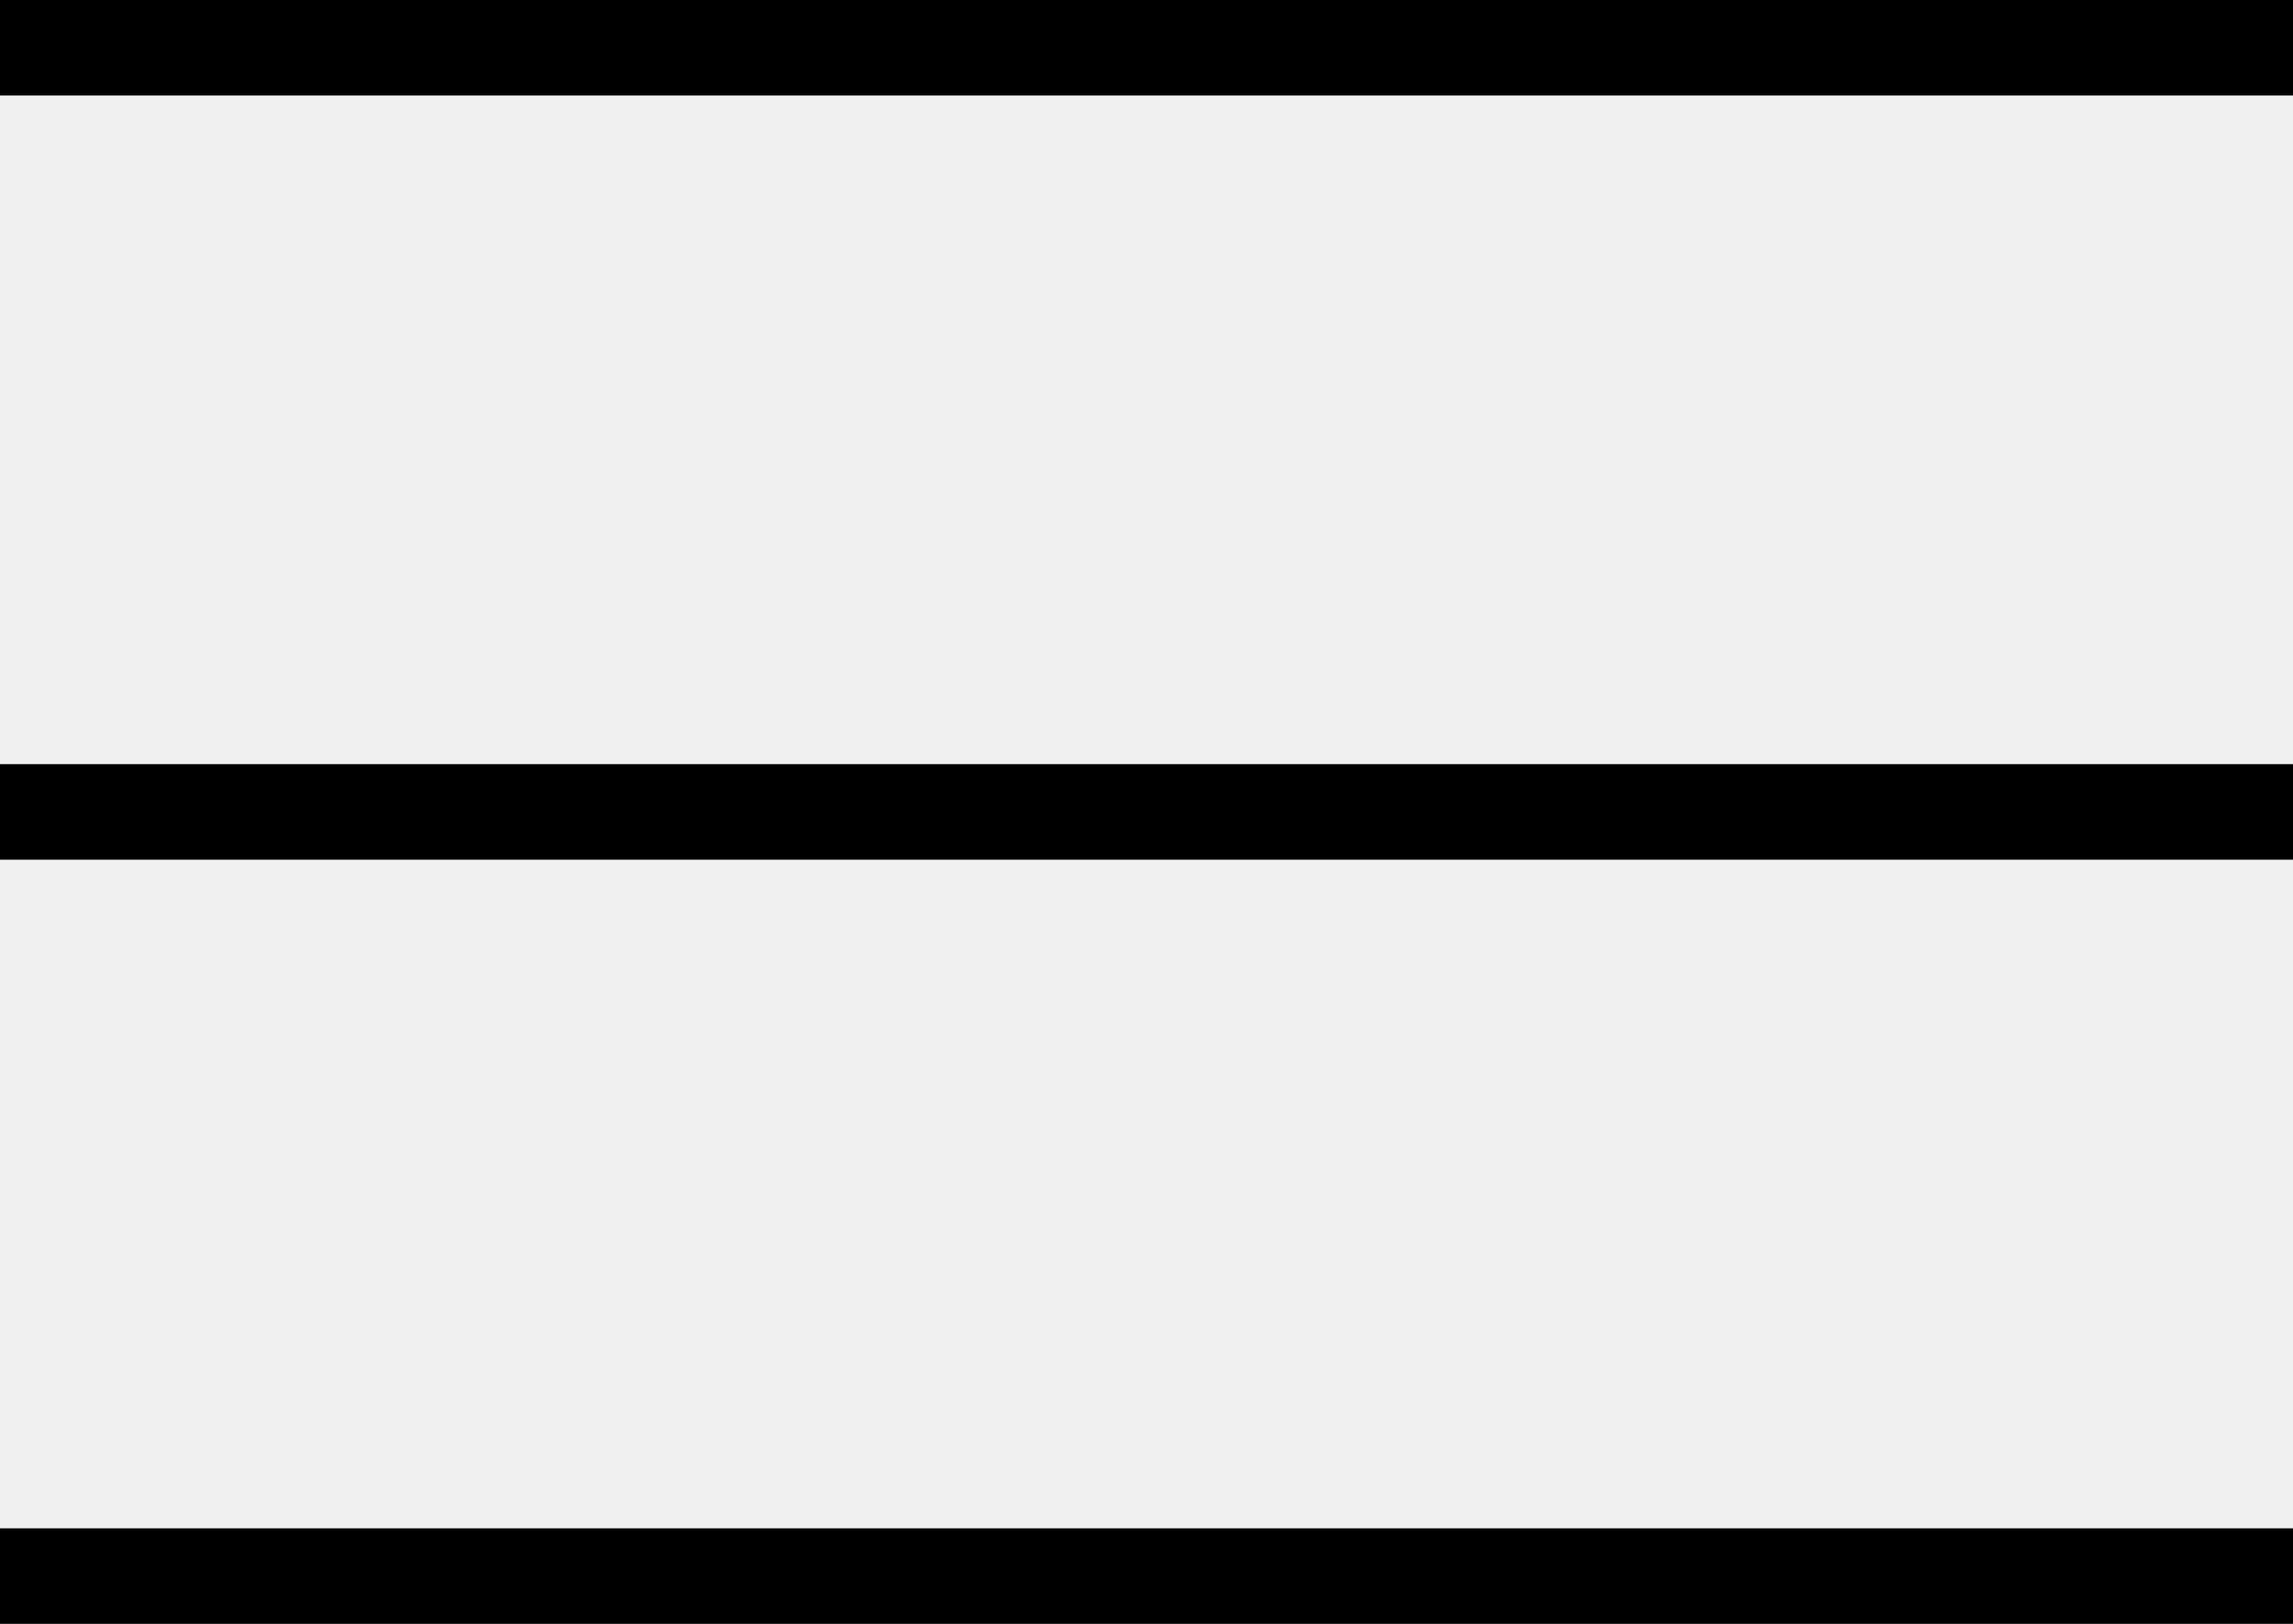
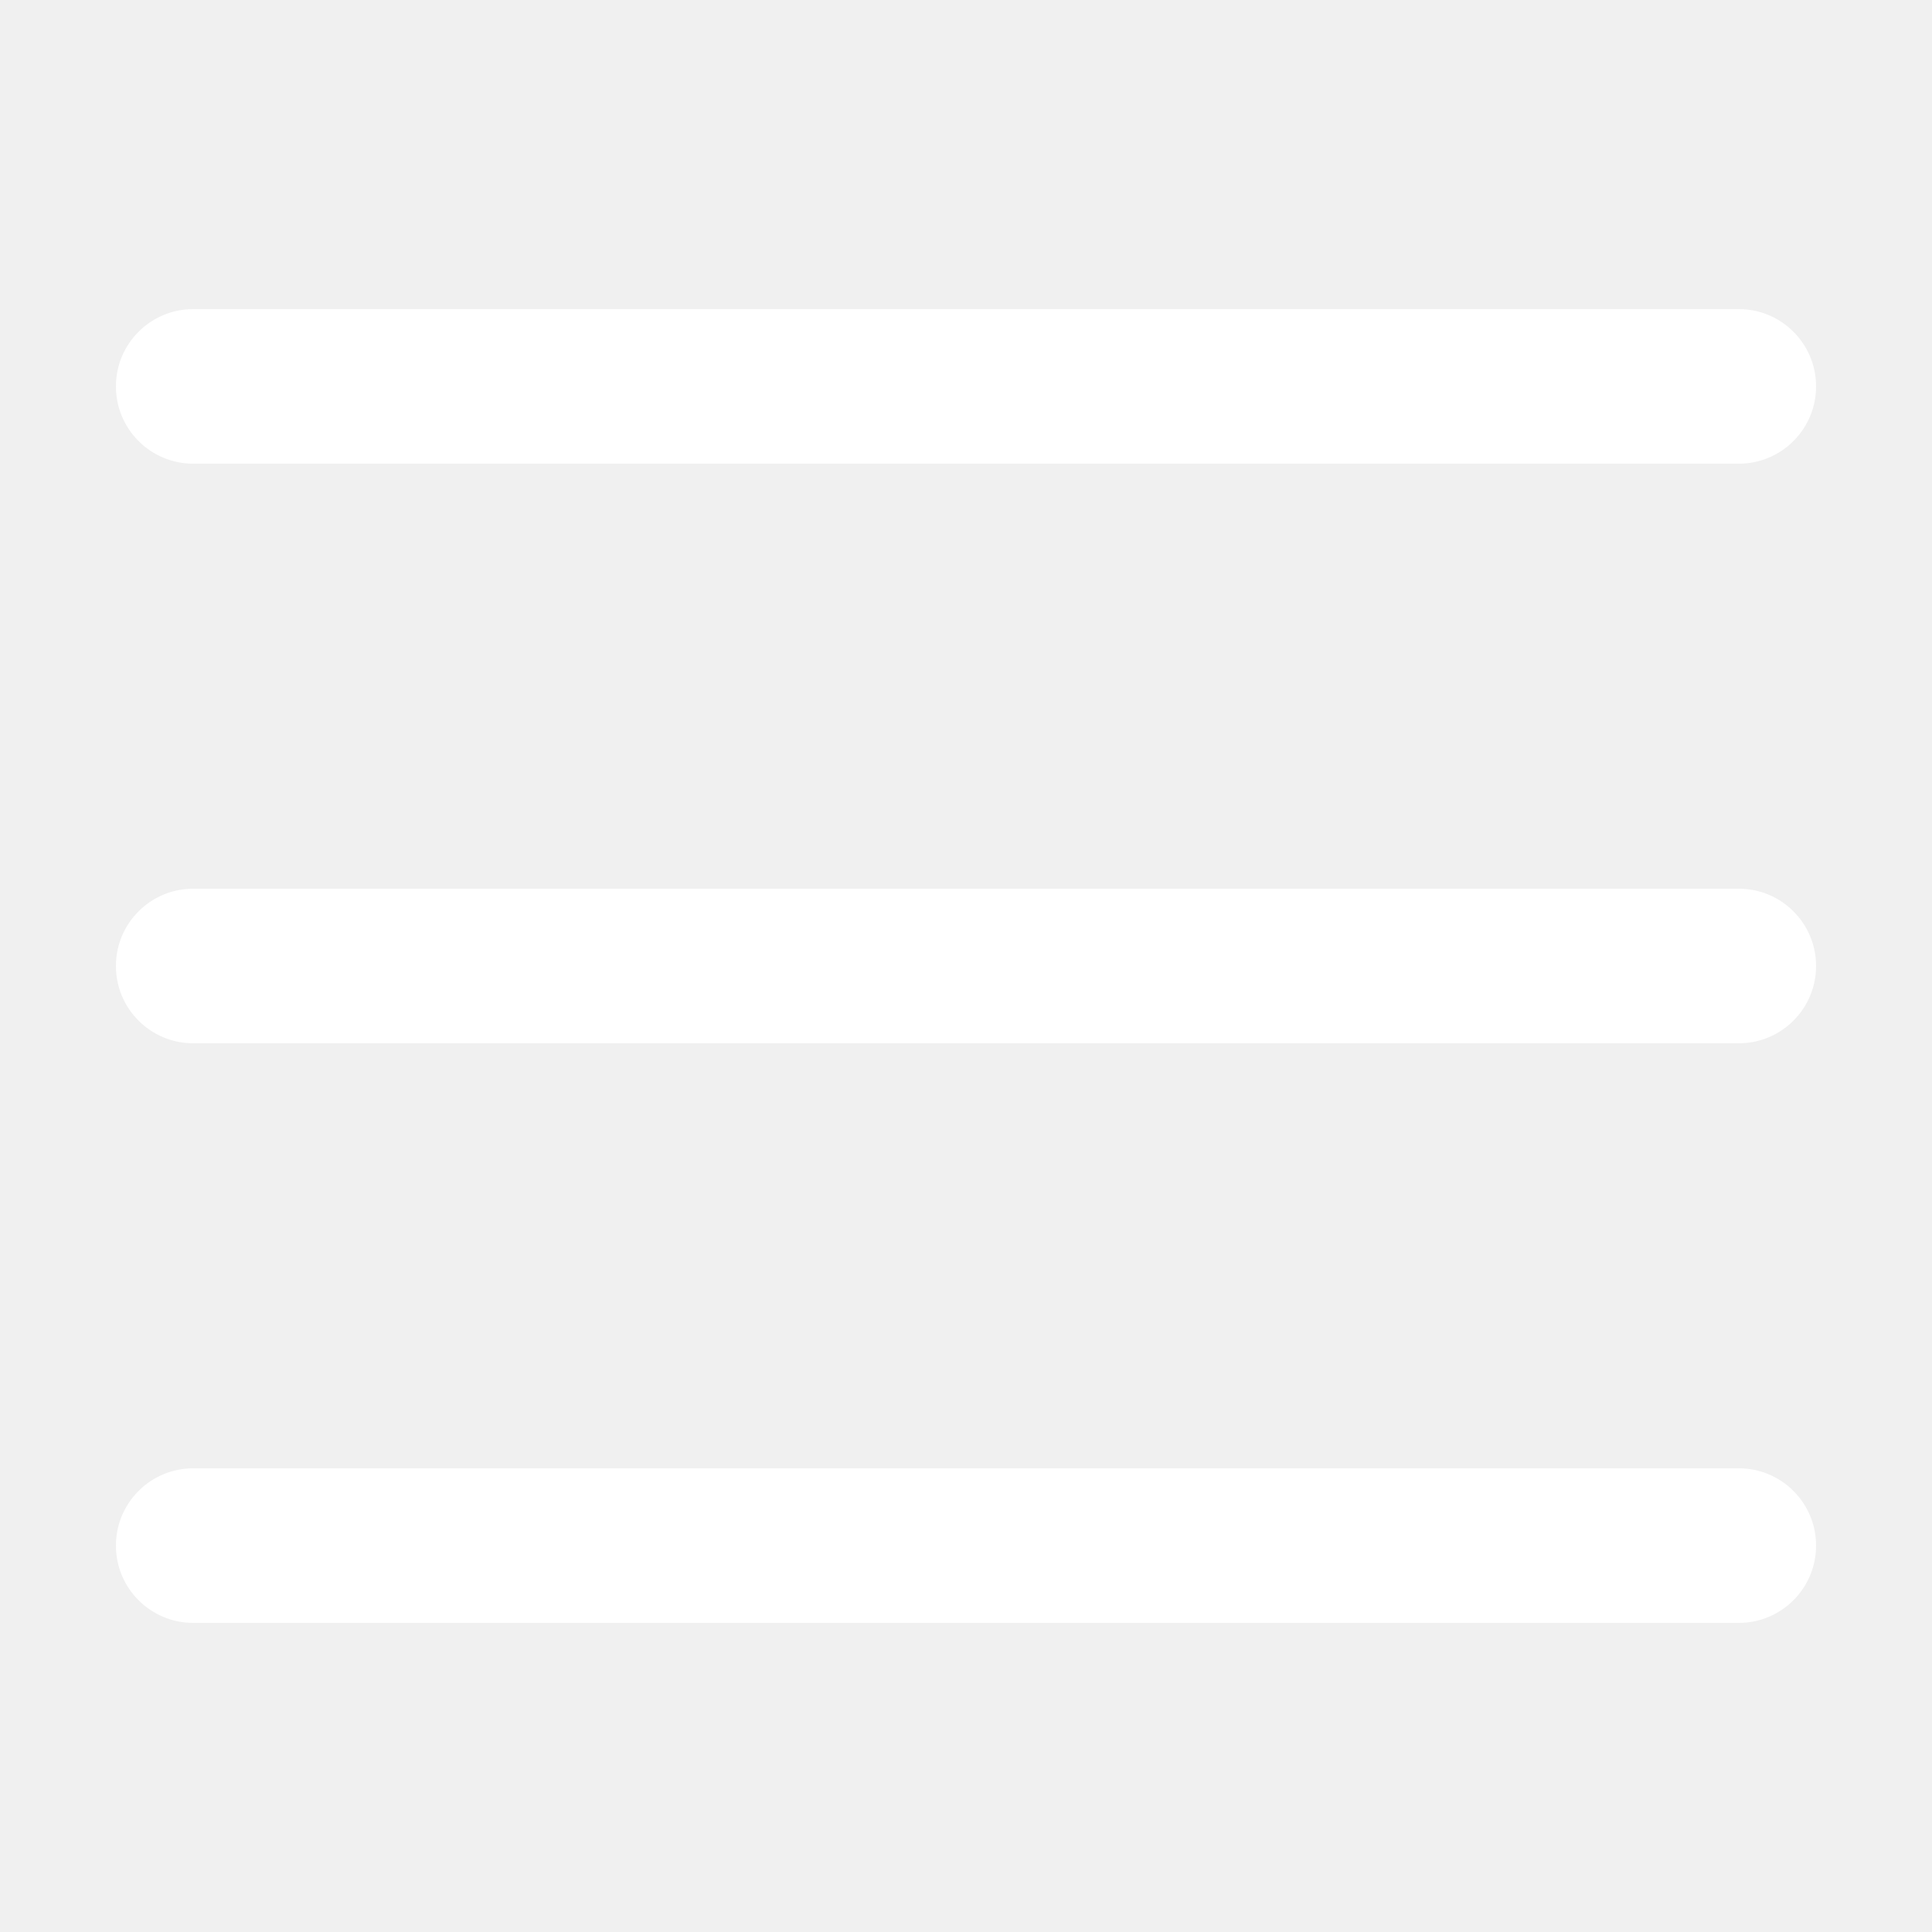
- <svg xmlns="http://www.w3.org/2000/svg" data-hk="0-0" width="24" height="17" viewBox="0 0 24 17" fill="none" class="w-6 ">
-   <line y1="0.5" x2="24" y2="0.5" stroke="currentColor" />
-   <line y1="8.5" x2="24" y2="8.5" stroke="currentColor" />
-   <line y1="16.5" x2="24" y2="16.5" stroke="currentColor" />
+ <svg xmlns="http://www.w3.org/2000/svg" fill="#FFFFFF" viewBox="0 0 50 50" width="50px" height="50px">
+   <path d="M 5 8 A 2 2 0 1 0 5 12 L 45 12 A 2 2 0 1 0 45 8 L 5 8 z M 5 23 A 2 2 0 1 0 5 27 L 45 27 A 2 2 0 1 0 45 23 L 5 23 z M 5 38 A 2 2 0 1 0 5 42 L 45 42 A 2 2 0 1 0 45 38 L 5 38 z" />
</svg>
